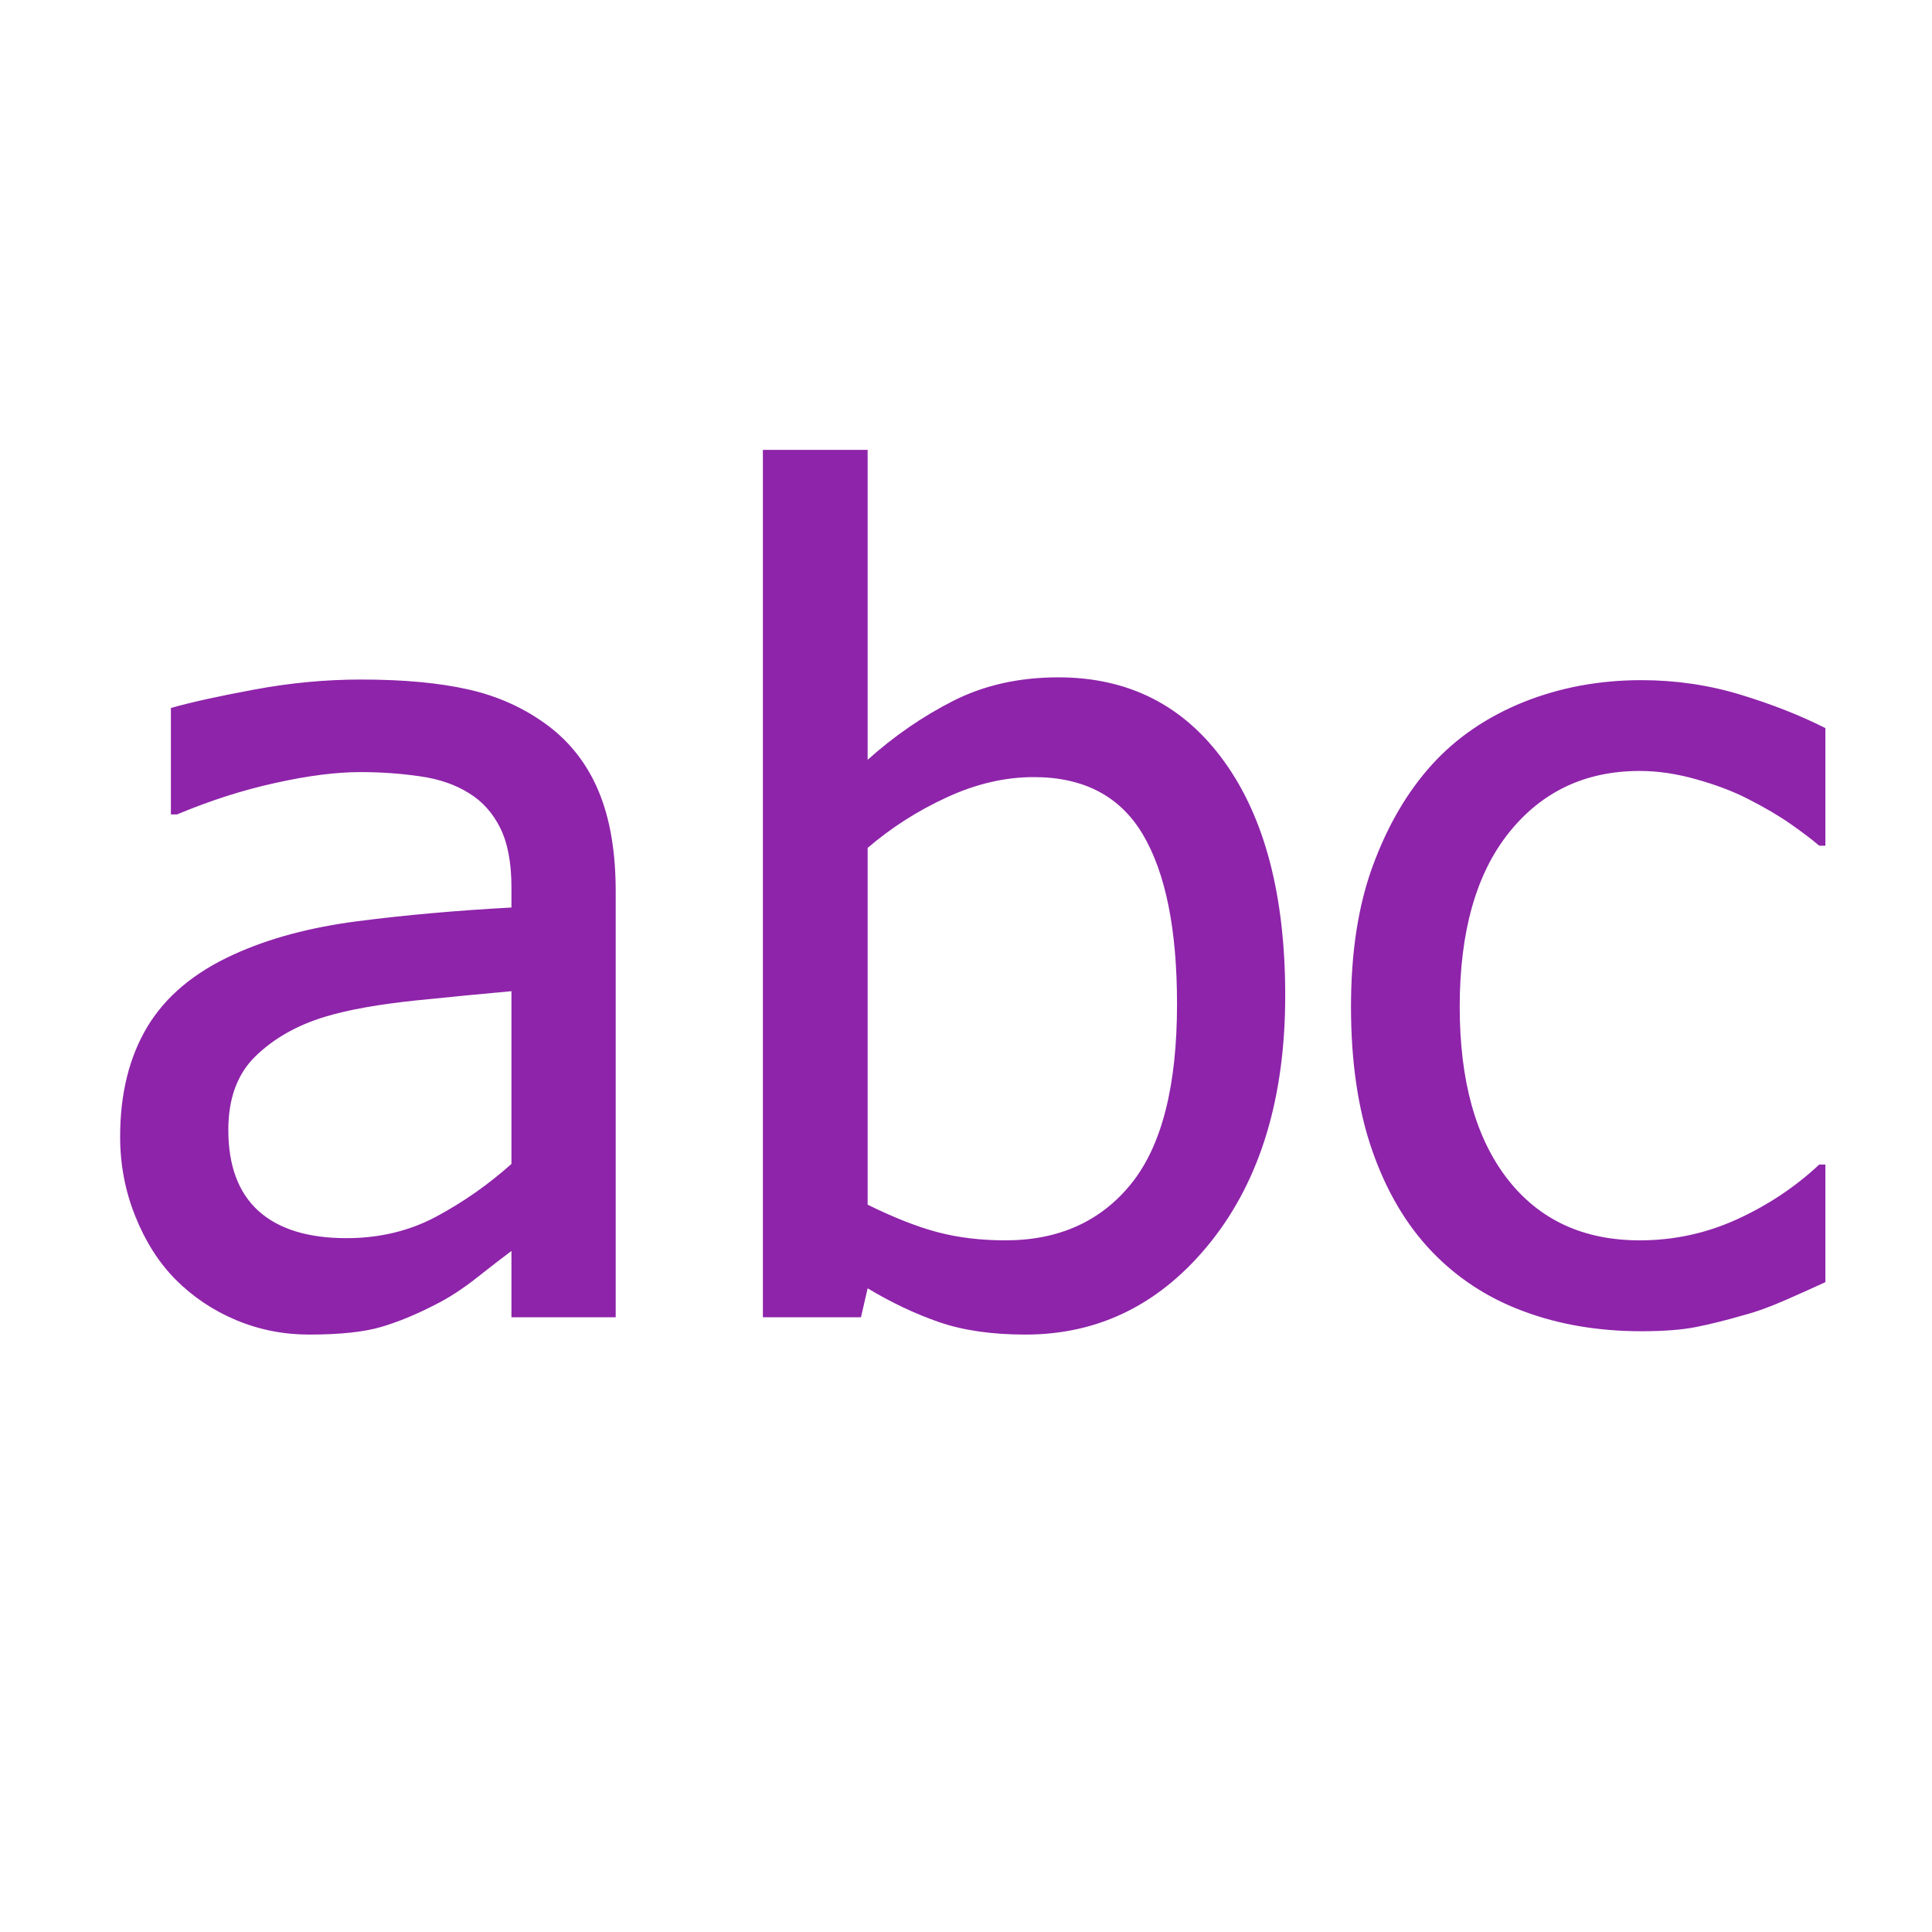
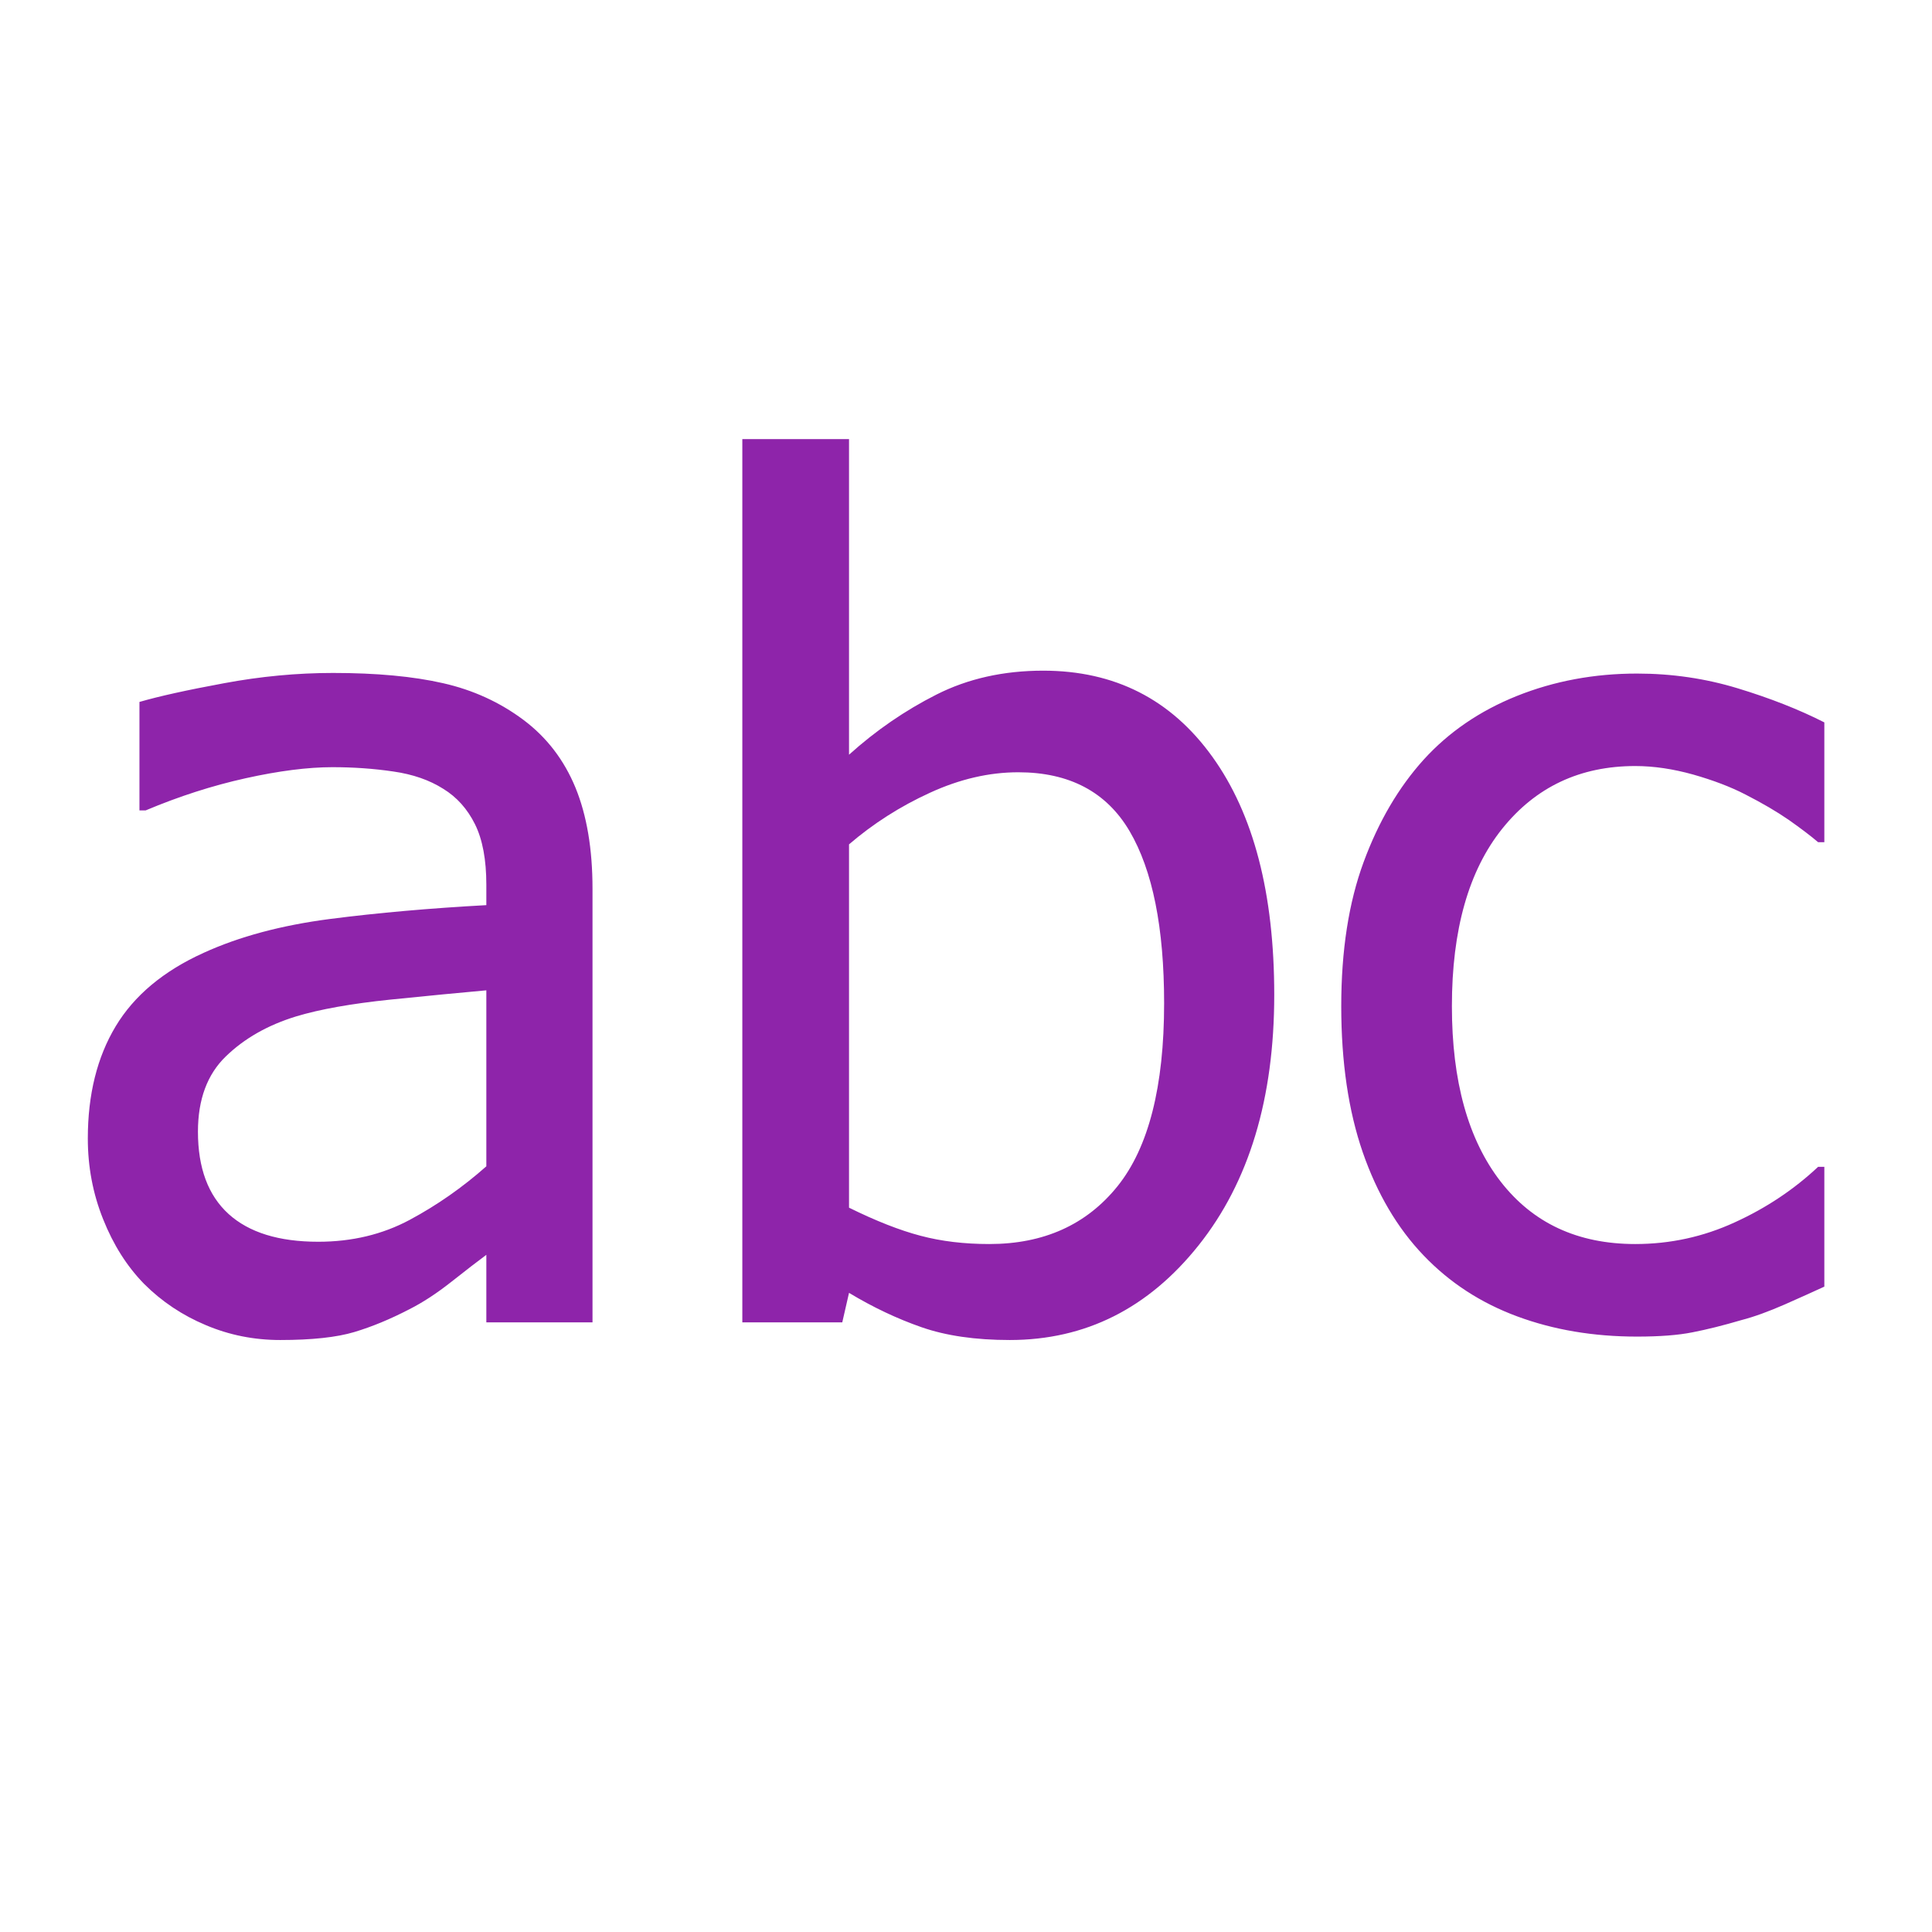
<svg xmlns="http://www.w3.org/2000/svg" width="22px" height="22px" viewBox="0 0 22 22" version="1.1">
  <defs />
  <g id="Page-1" stroke="none" stroke-width="1" fill="none" fill-rule="evenodd">
    <g id="field-types-string" fill="#8E24AA">
-       <path d="M5.824,13.254 L5.824,11.287 C5.541,11.312 5.182,11.347 4.748,11.391 C4.315,11.436 3.964,11.498 3.698,11.579 C3.38,11.676 3.118,11.825 2.911,12.026 C2.703,12.227 2.6,12.507 2.6,12.867 C2.6,13.273 2.714,13.58 2.942,13.788 C3.171,13.995 3.505,14.099 3.945,14.099 C4.322,14.099 4.663,14.017 4.967,13.854 C5.272,13.691 5.558,13.491 5.824,13.254 L5.824,13.254 Z M5.824,14.245 C5.727,14.317 5.597,14.417 5.434,14.546 C5.271,14.675 5.113,14.778 4.961,14.854 C4.749,14.964 4.545,15.049 4.348,15.108 C4.152,15.167 3.875,15.197 3.52,15.197 C3.228,15.197 2.951,15.142 2.688,15.032 C2.426,14.922 2.195,14.767 1.997,14.568 C1.806,14.374 1.654,14.134 1.54,13.848 C1.425,13.562 1.368,13.261 1.368,12.943 C1.368,12.452 1.472,12.035 1.679,11.69 C1.887,11.345 2.215,11.071 2.663,10.868 C3.061,10.686 3.531,10.56 4.072,10.49 C4.614,10.42 5.198,10.368 5.824,10.334 L5.824,10.106 C5.824,9.827 5.782,9.601 5.697,9.43 C5.613,9.259 5.494,9.126 5.342,9.033 C5.189,8.936 5.003,8.871 4.783,8.84 C4.563,8.808 4.337,8.792 4.104,8.792 C3.829,8.792 3.505,8.833 3.133,8.916 C2.76,8.998 2.388,9.118 2.016,9.274 L1.946,9.274 L1.946,8.062 C2.166,7.999 2.481,7.929 2.892,7.853 C3.302,7.776 3.708,7.738 4.11,7.738 C4.597,7.738 5.007,7.776 5.342,7.853 C5.676,7.929 5.977,8.066 6.243,8.265 C6.501,8.46 6.694,8.712 6.821,9.021 C6.948,9.329 7.011,9.706 7.011,10.15 L7.011,15 L5.824,15 L5.824,14.245 Z M13.403,11.433 C13.403,10.586 13.274,9.944 13.016,9.506 C12.758,9.068 12.343,8.849 11.772,8.849 C11.446,8.849 11.117,8.925 10.785,9.078 C10.453,9.23 10.151,9.423 9.88,9.655 L9.88,13.718 C10.181,13.866 10.447,13.971 10.68,14.032 C10.913,14.093 11.169,14.124 11.448,14.124 C12.058,14.124 12.536,13.908 12.883,13.477 C13.23,13.045 13.403,12.364 13.403,11.433 L13.403,11.433 Z M14.635,11.337 C14.635,12.497 14.353,13.43 13.791,14.137 C13.228,14.843 12.523,15.197 11.677,15.197 C11.292,15.197 10.963,15.149 10.69,15.054 C10.417,14.959 10.147,14.831 9.88,14.67 L9.804,15 L8.687,15 L8.687,5.123 L9.88,5.123 L9.88,8.652 C10.181,8.382 10.507,8.157 10.858,7.979 C11.209,7.802 11.607,7.713 12.051,7.713 C12.851,7.713 13.482,8.033 13.943,8.675 C14.404,9.316 14.635,10.203 14.635,11.337 L14.635,11.337 Z M18.691,15.159 C18.204,15.159 17.758,15.084 17.352,14.933 C16.945,14.783 16.596,14.556 16.304,14.251 C16.012,13.946 15.786,13.562 15.625,13.099 C15.464,12.635 15.384,12.091 15.384,11.464 C15.384,10.842 15.467,10.305 15.635,9.852 C15.802,9.399 16.025,9.018 16.304,8.709 C16.583,8.401 16.932,8.163 17.348,7.995 C17.765,7.828 18.213,7.745 18.691,7.745 C19.08,7.745 19.456,7.8 19.818,7.91 C20.179,8.02 20.502,8.147 20.786,8.291 L20.786,9.63 L20.716,9.63 C20.631,9.558 20.522,9.475 20.389,9.382 C20.256,9.289 20.094,9.194 19.903,9.097 C19.738,9.012 19.544,8.938 19.319,8.875 C19.095,8.811 18.879,8.779 18.672,8.779 C18.054,8.779 17.558,9.013 17.183,9.481 C16.809,9.948 16.622,10.61 16.622,11.464 C16.622,12.302 16.802,12.955 17.164,13.423 C17.526,13.89 18.029,14.124 18.672,14.124 C19.061,14.124 19.431,14.044 19.783,13.883 C20.134,13.722 20.445,13.515 20.716,13.261 L20.786,13.261 L20.786,14.6 C20.667,14.655 20.519,14.722 20.341,14.8 C20.164,14.878 20.003,14.937 19.859,14.975 C19.656,15.034 19.474,15.079 19.313,15.111 C19.152,15.143 18.945,15.159 18.691,15.159 L18.691,15.159 Z" id="abc" />
+       <path d="M5.538,13.281 L5.538,11.277 C5.249,11.303 4.884,11.338 4.442,11.383 C4,11.429 3.644,11.492 3.372,11.574 C3.049,11.673 2.782,11.825 2.571,12.03 C2.36,12.234 2.254,12.52 2.254,12.886 C2.254,13.3 2.37,13.612 2.603,13.824 C2.836,14.035 3.176,14.14 3.624,14.14 C4.008,14.14 4.355,14.057 4.665,13.891 C4.975,13.725 5.266,13.522 5.538,13.281 L5.538,13.281 Z M5.538,14.289 C5.439,14.362 5.306,14.465 5.14,14.596 C4.974,14.727 4.814,14.832 4.659,14.91 C4.443,15.022 4.235,15.108 4.035,15.168 C3.835,15.228 3.553,15.259 3.191,15.259 C2.894,15.259 2.612,15.203 2.345,15.09 C2.077,14.978 1.842,14.821 1.64,14.619 C1.446,14.42 1.291,14.176 1.175,13.885 C1.058,13.594 1,13.287 1,12.964 C1,12.464 1.106,12.038 1.317,11.687 C1.528,11.336 1.862,11.057 2.319,10.85 C2.724,10.665 3.202,10.537 3.754,10.465 C4.305,10.394 4.9,10.342 5.538,10.307 L5.538,10.074 C5.538,9.79 5.495,9.56 5.409,9.386 C5.322,9.211 5.202,9.077 5.047,8.982 C4.891,8.883 4.702,8.817 4.478,8.785 C4.254,8.752 4.023,8.736 3.786,8.736 C3.506,8.736 3.176,8.778 2.797,8.862 C2.418,8.946 2.039,9.068 1.659,9.228 L1.588,9.228 L1.588,7.993 C1.812,7.928 2.133,7.857 2.551,7.78 C2.969,7.702 3.383,7.663 3.793,7.663 C4.288,7.663 4.706,7.702 5.047,7.78 C5.387,7.857 5.693,7.997 5.964,8.2 C6.227,8.398 6.423,8.654 6.553,8.969 C6.682,9.284 6.747,9.667 6.747,10.12 L6.747,15.058 L5.538,15.058 L5.538,14.289 Z M13.256,11.425 C13.256,10.563 13.125,9.91 12.862,9.463 C12.599,9.017 12.176,8.794 11.595,8.794 C11.263,8.794 10.928,8.872 10.59,9.027 C10.251,9.182 9.944,9.378 9.668,9.615 L9.668,13.752 C9.974,13.903 10.246,14.01 10.483,14.072 C10.72,14.135 10.981,14.166 11.265,14.166 C11.886,14.166 12.373,13.946 12.726,13.507 C13.079,13.067 13.256,12.373 13.256,11.425 L13.256,11.425 Z M14.51,11.328 C14.51,12.509 14.223,13.459 13.65,14.179 C13.077,14.899 12.36,15.259 11.498,15.259 C11.106,15.259 10.771,15.21 10.493,15.113 C10.215,15.016 9.94,14.886 9.668,14.722 L9.591,15.058 L8.453,15.058 L8.453,5 L9.668,5 L9.668,8.594 C9.974,8.318 10.306,8.09 10.664,7.909 C11.022,7.728 11.427,7.637 11.879,7.637 C12.694,7.637 13.336,7.964 13.805,8.617 C14.275,9.27 14.51,10.173 14.51,11.328 L14.51,11.328 Z M18.641,15.22 C18.145,15.22 17.69,15.143 17.277,14.99 C16.863,14.837 16.507,14.606 16.21,14.295 C15.913,13.985 15.682,13.594 15.518,13.122 C15.355,12.65 15.273,12.095 15.273,11.458 C15.273,10.824 15.358,10.277 15.528,9.816 C15.698,9.355 15.926,8.967 16.21,8.652 C16.495,8.338 16.849,8.095 17.273,7.925 C17.698,7.755 18.154,7.67 18.641,7.67 C19.037,7.67 19.42,7.726 19.788,7.838 C20.156,7.95 20.485,8.079 20.774,8.226 L20.774,9.59 L20.703,9.59 C20.616,9.516 20.505,9.432 20.37,9.337 C20.234,9.243 20.069,9.146 19.875,9.047 C19.707,8.96 19.509,8.885 19.281,8.82 C19.052,8.756 18.832,8.723 18.621,8.723 C17.992,8.723 17.487,8.961 17.105,9.438 C16.724,9.914 16.533,10.587 16.533,11.458 C16.533,12.311 16.718,12.976 17.086,13.452 C17.454,13.928 17.966,14.166 18.621,14.166 C19.018,14.166 19.395,14.084 19.752,13.92 C20.11,13.757 20.427,13.546 20.703,13.287 L20.774,13.287 L20.774,14.651 C20.653,14.707 20.502,14.775 20.321,14.855 C20.14,14.934 19.977,14.994 19.83,15.032 C19.623,15.093 19.438,15.139 19.274,15.171 C19.11,15.204 18.899,15.22 18.641,15.22 L18.641,15.22 Z" id="abc" />
    </g>
  </g>
</svg>
